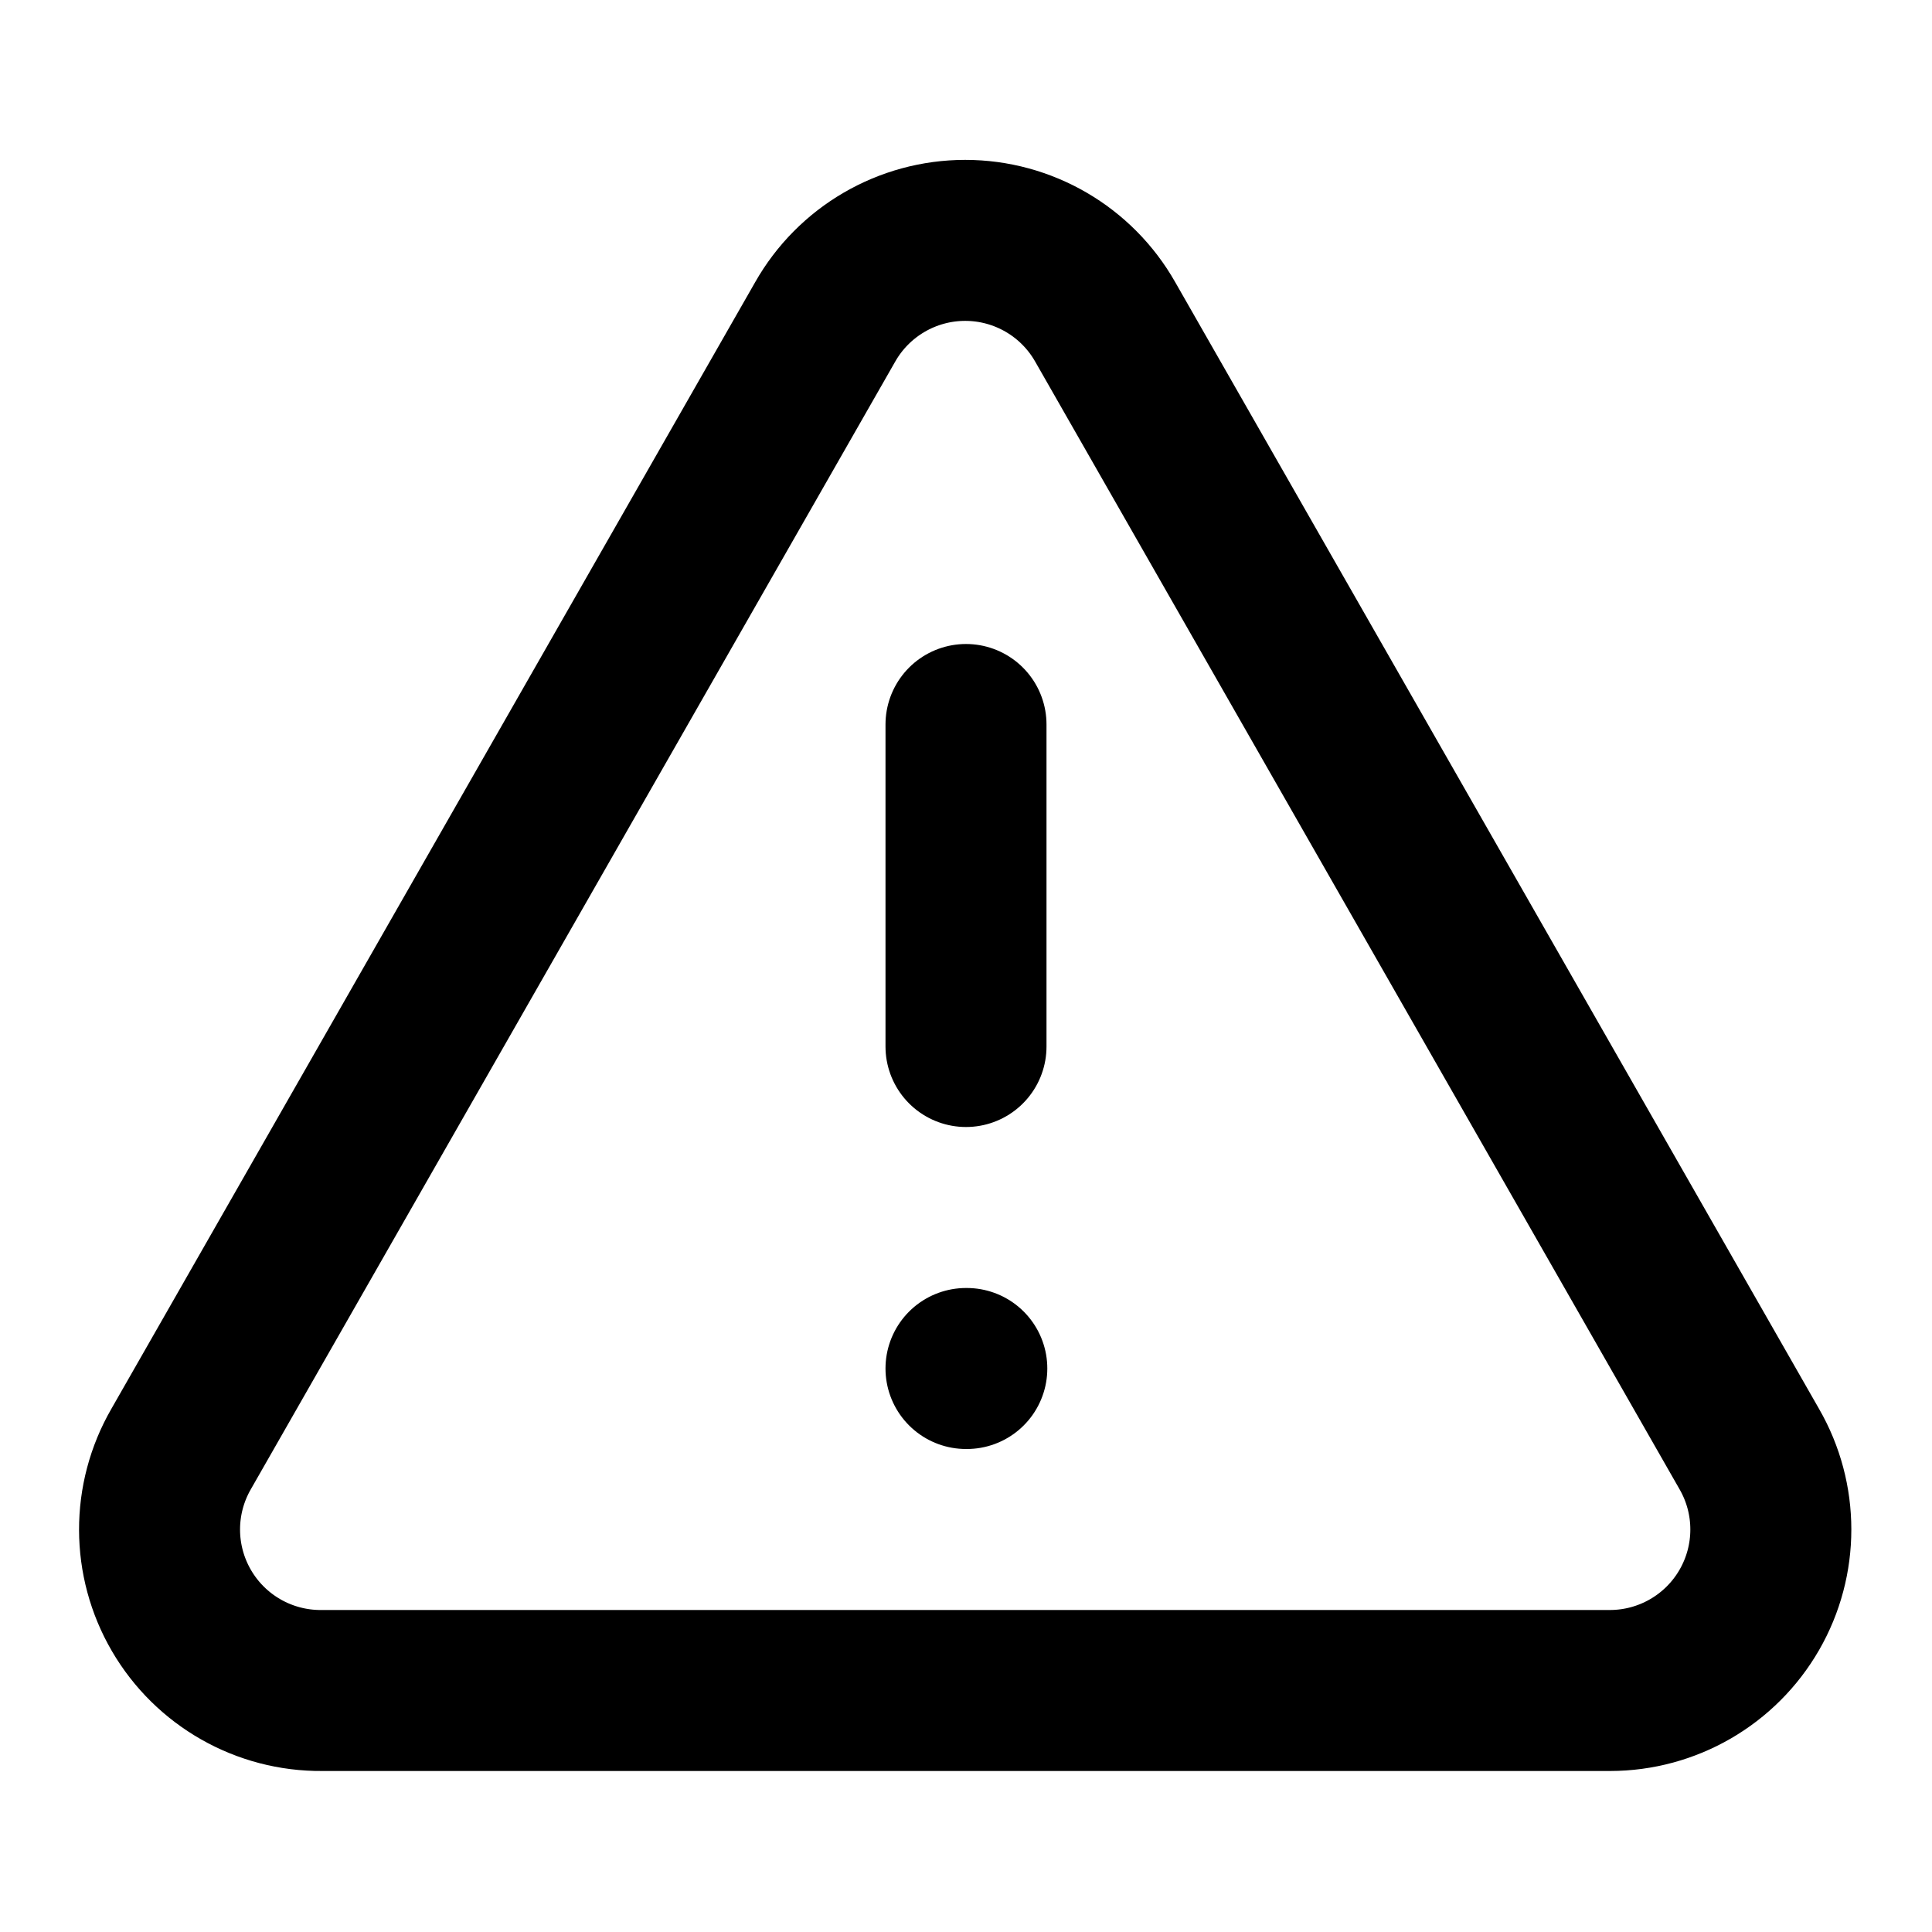
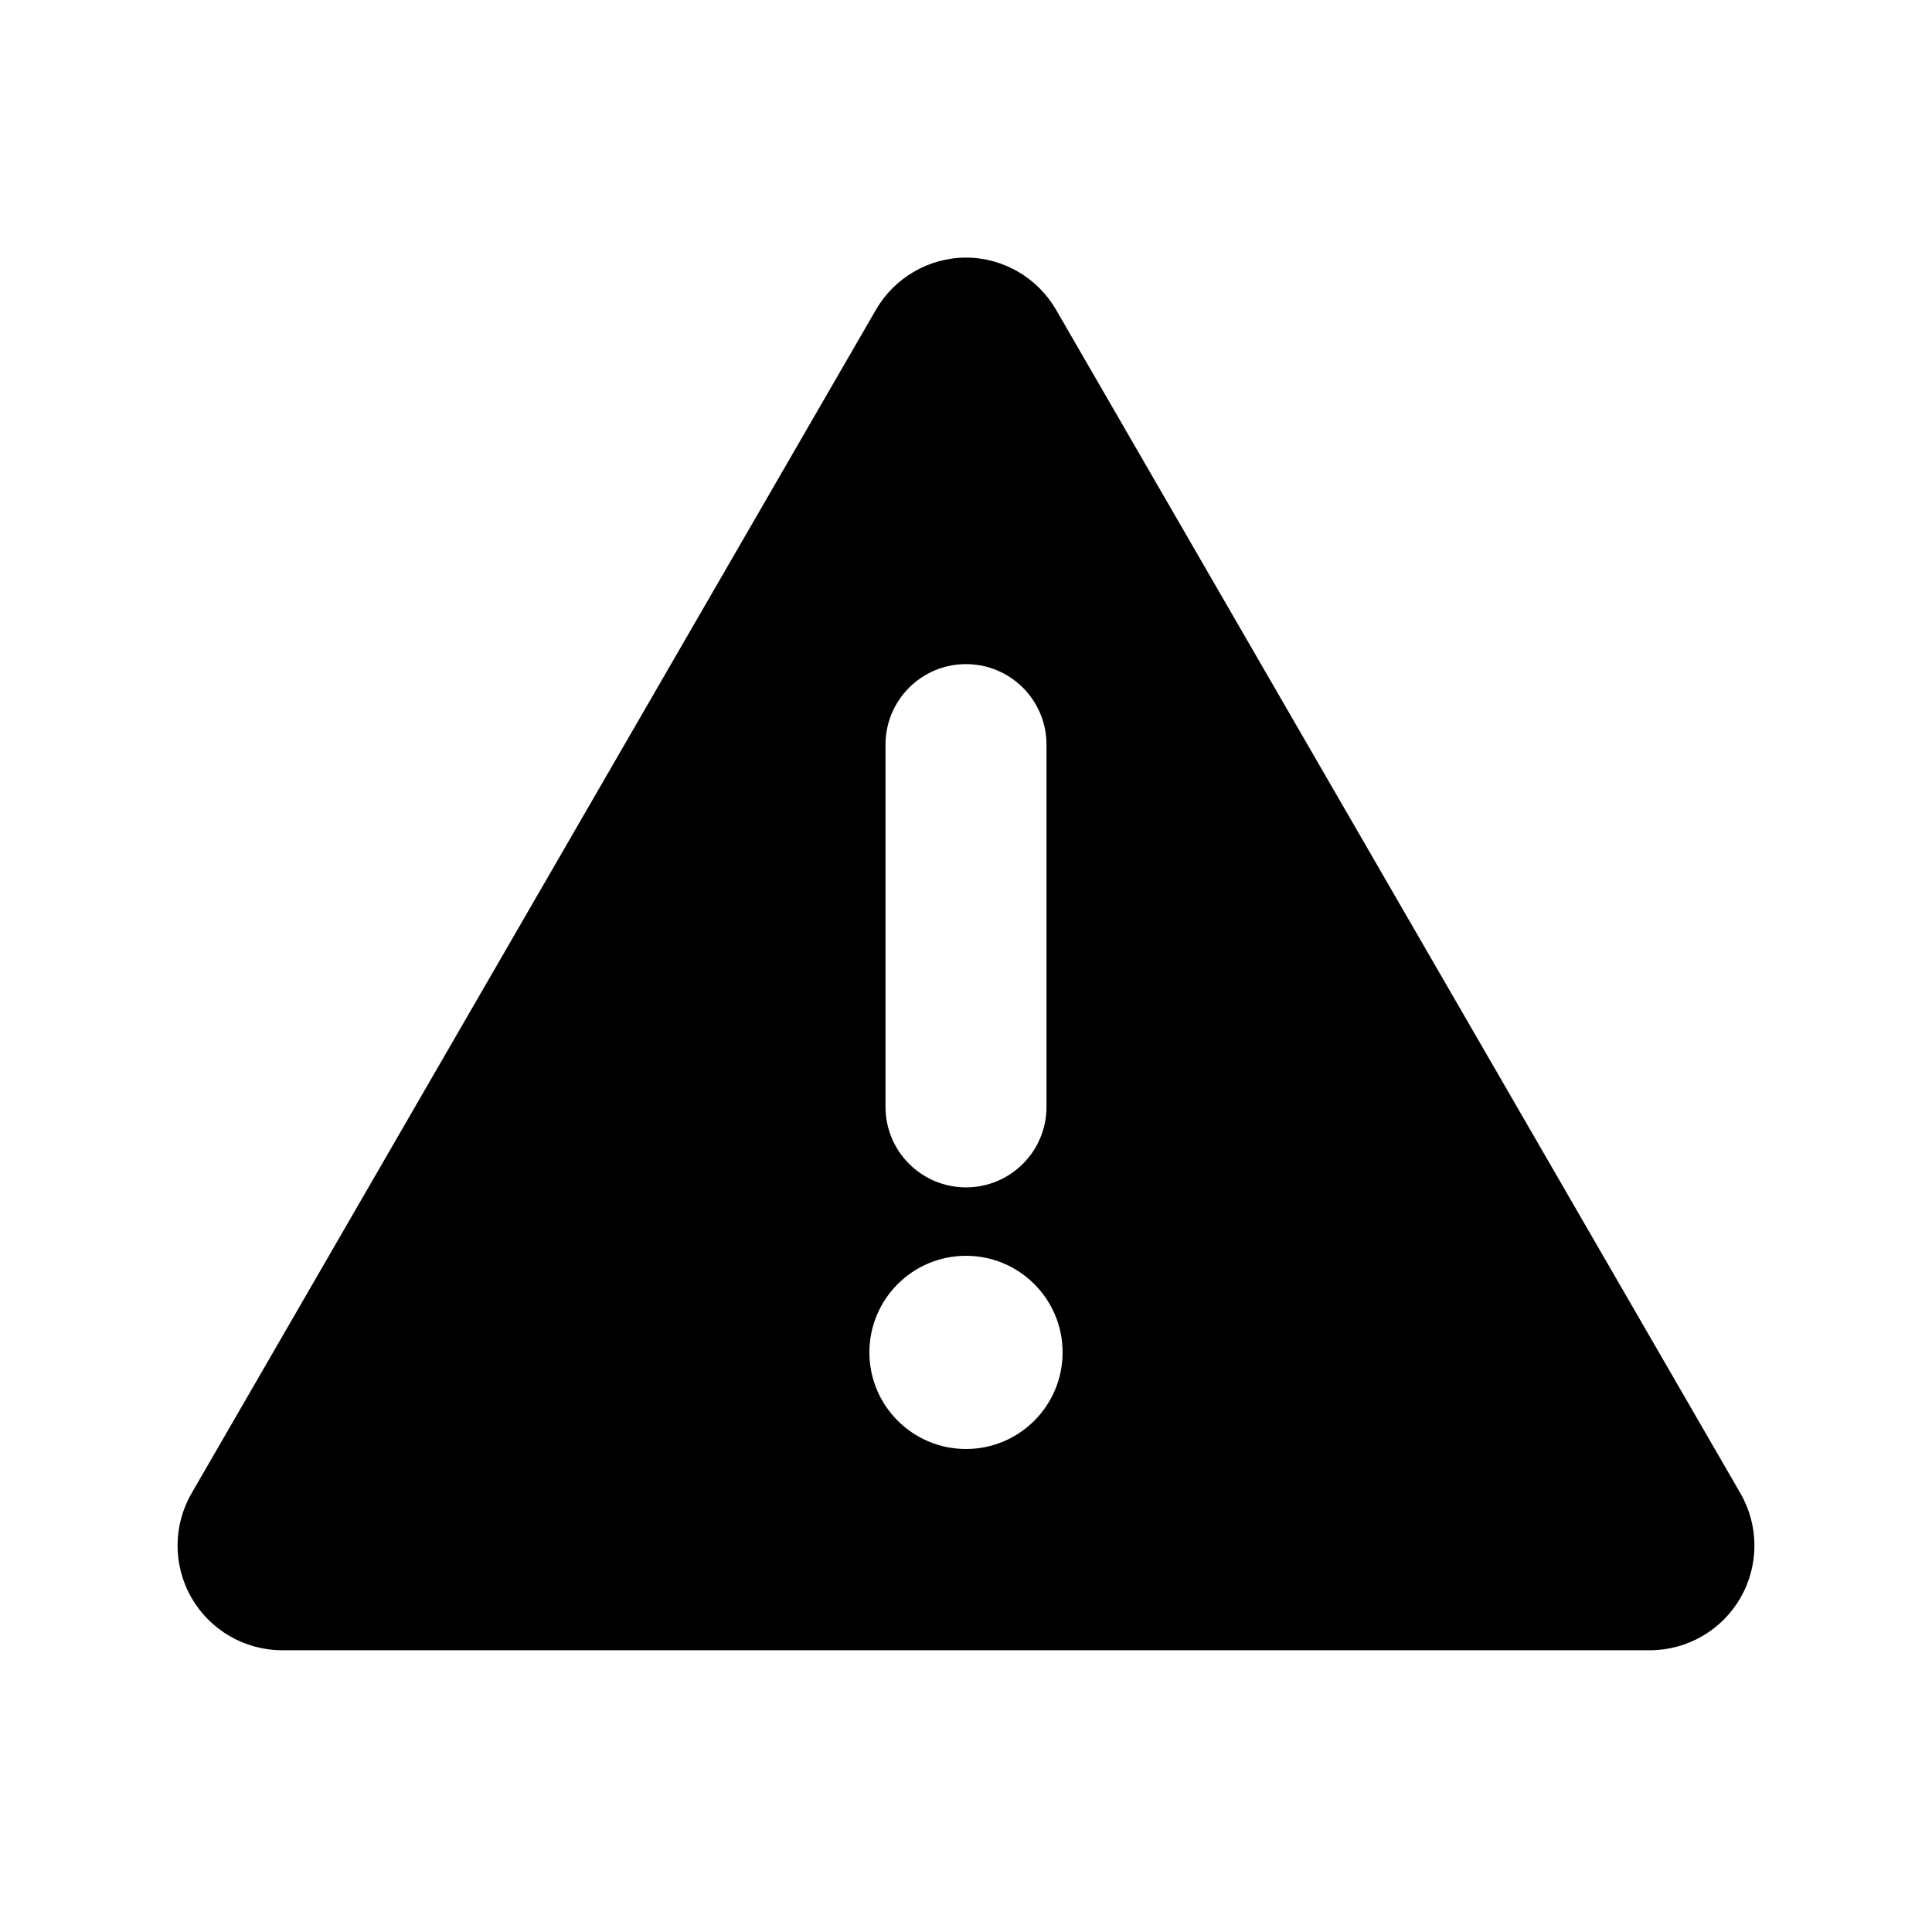
- <svg xmlns="http://www.w3.org/2000/svg" width="24" height="24" viewBox="0 0 24 24" fill="none" stroke="currentColor" stroke-width="2" stroke-linecap="round" stroke-linejoin="round" class="lucide lucide-triangle-alert">
-   <path d="m21.73 18-8-14a2 2 0 0 0-3.48 0l-8 14A2 2 0 0 0 4 21h16a2 2 0 0 0 1.73-3" />
-   <path d="M12 9v4" />
-   <path d="M12 17h.01" />
+ <svg xmlns="http://www.w3.org/2000/svg" viewBox="0 0 24 24" fill="currentColor">
+   <path fill-rule="evenodd" clip-rule="evenodd" d="M12 3.2c.46 0 .89.25 1.12.65l8.5 14.7a1.3 1.3 0 0 1-1.12 1.95H3.5a1.3 1.3 0 0 1-1.12-1.95l8.5-14.7c.23-.4.66-.65 1.12-.65Zm-1 6.05a1 1 0 1 1 2 0v4.5a1 1 0 1 1-2 0v-4.5ZM12 15.6a1.2 1.2 0 1 0 0 2.4 1.2 1.2 0 0 0 0-2.4Z" />
</svg>
